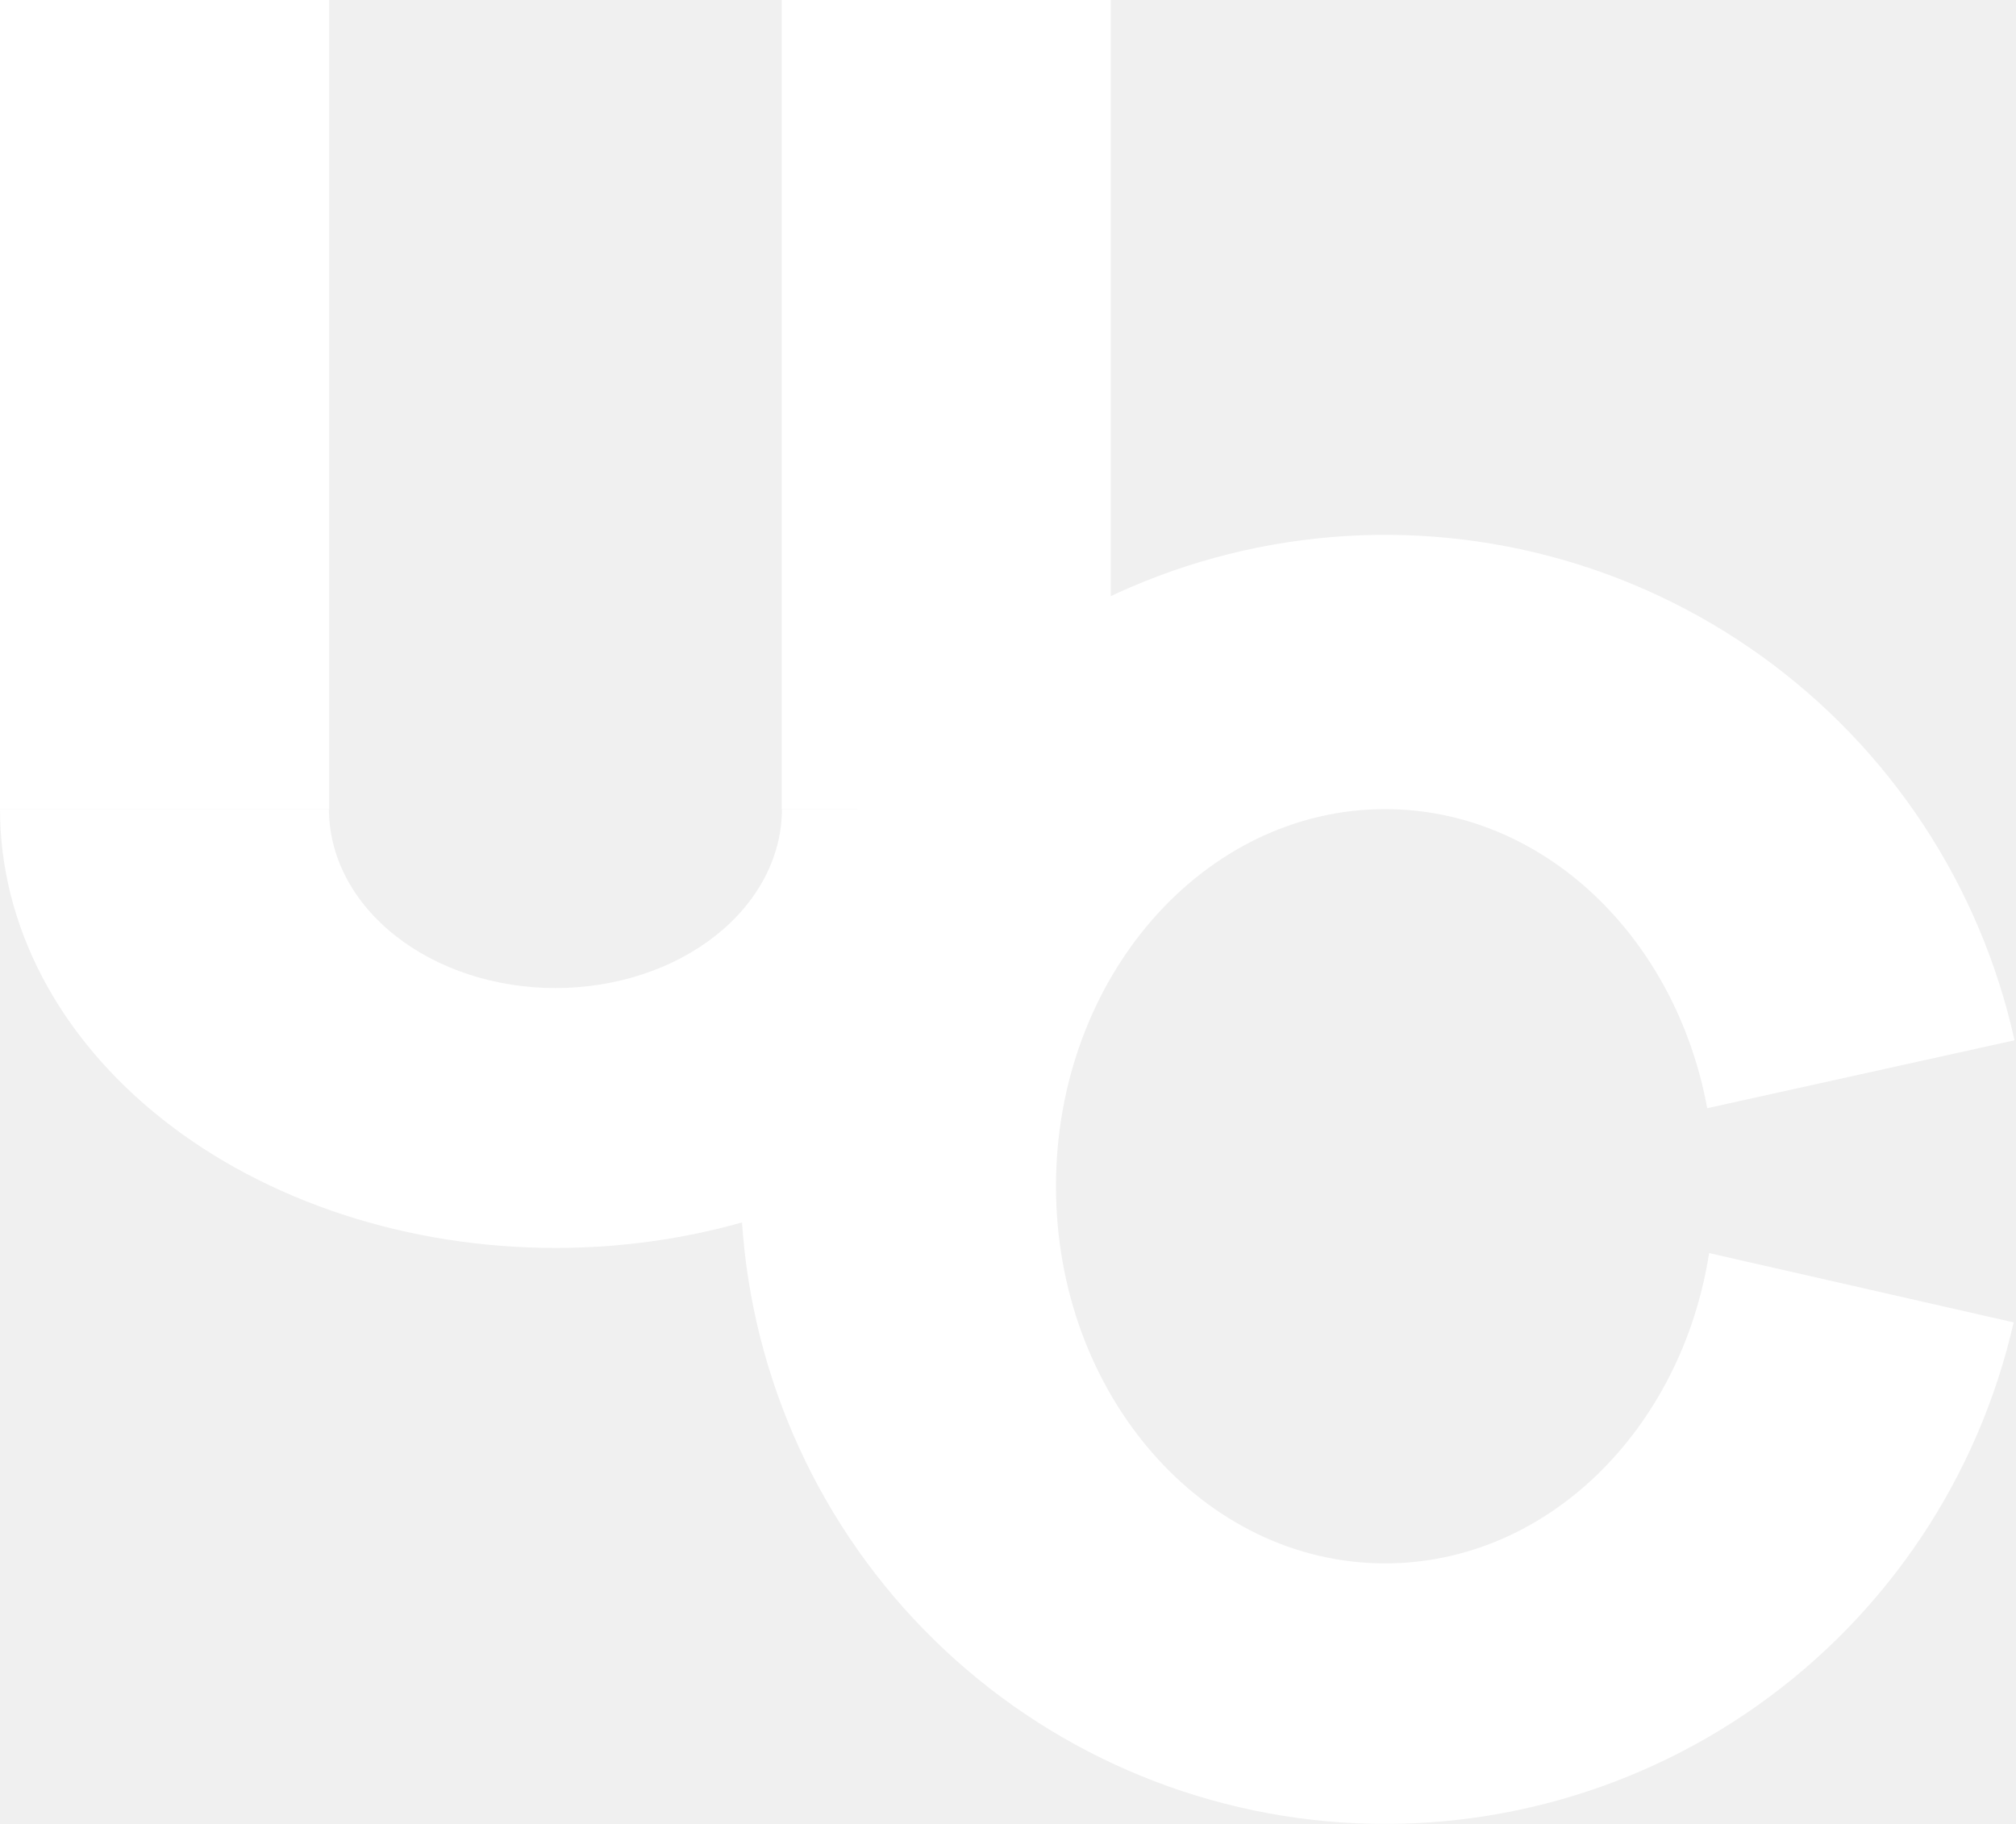
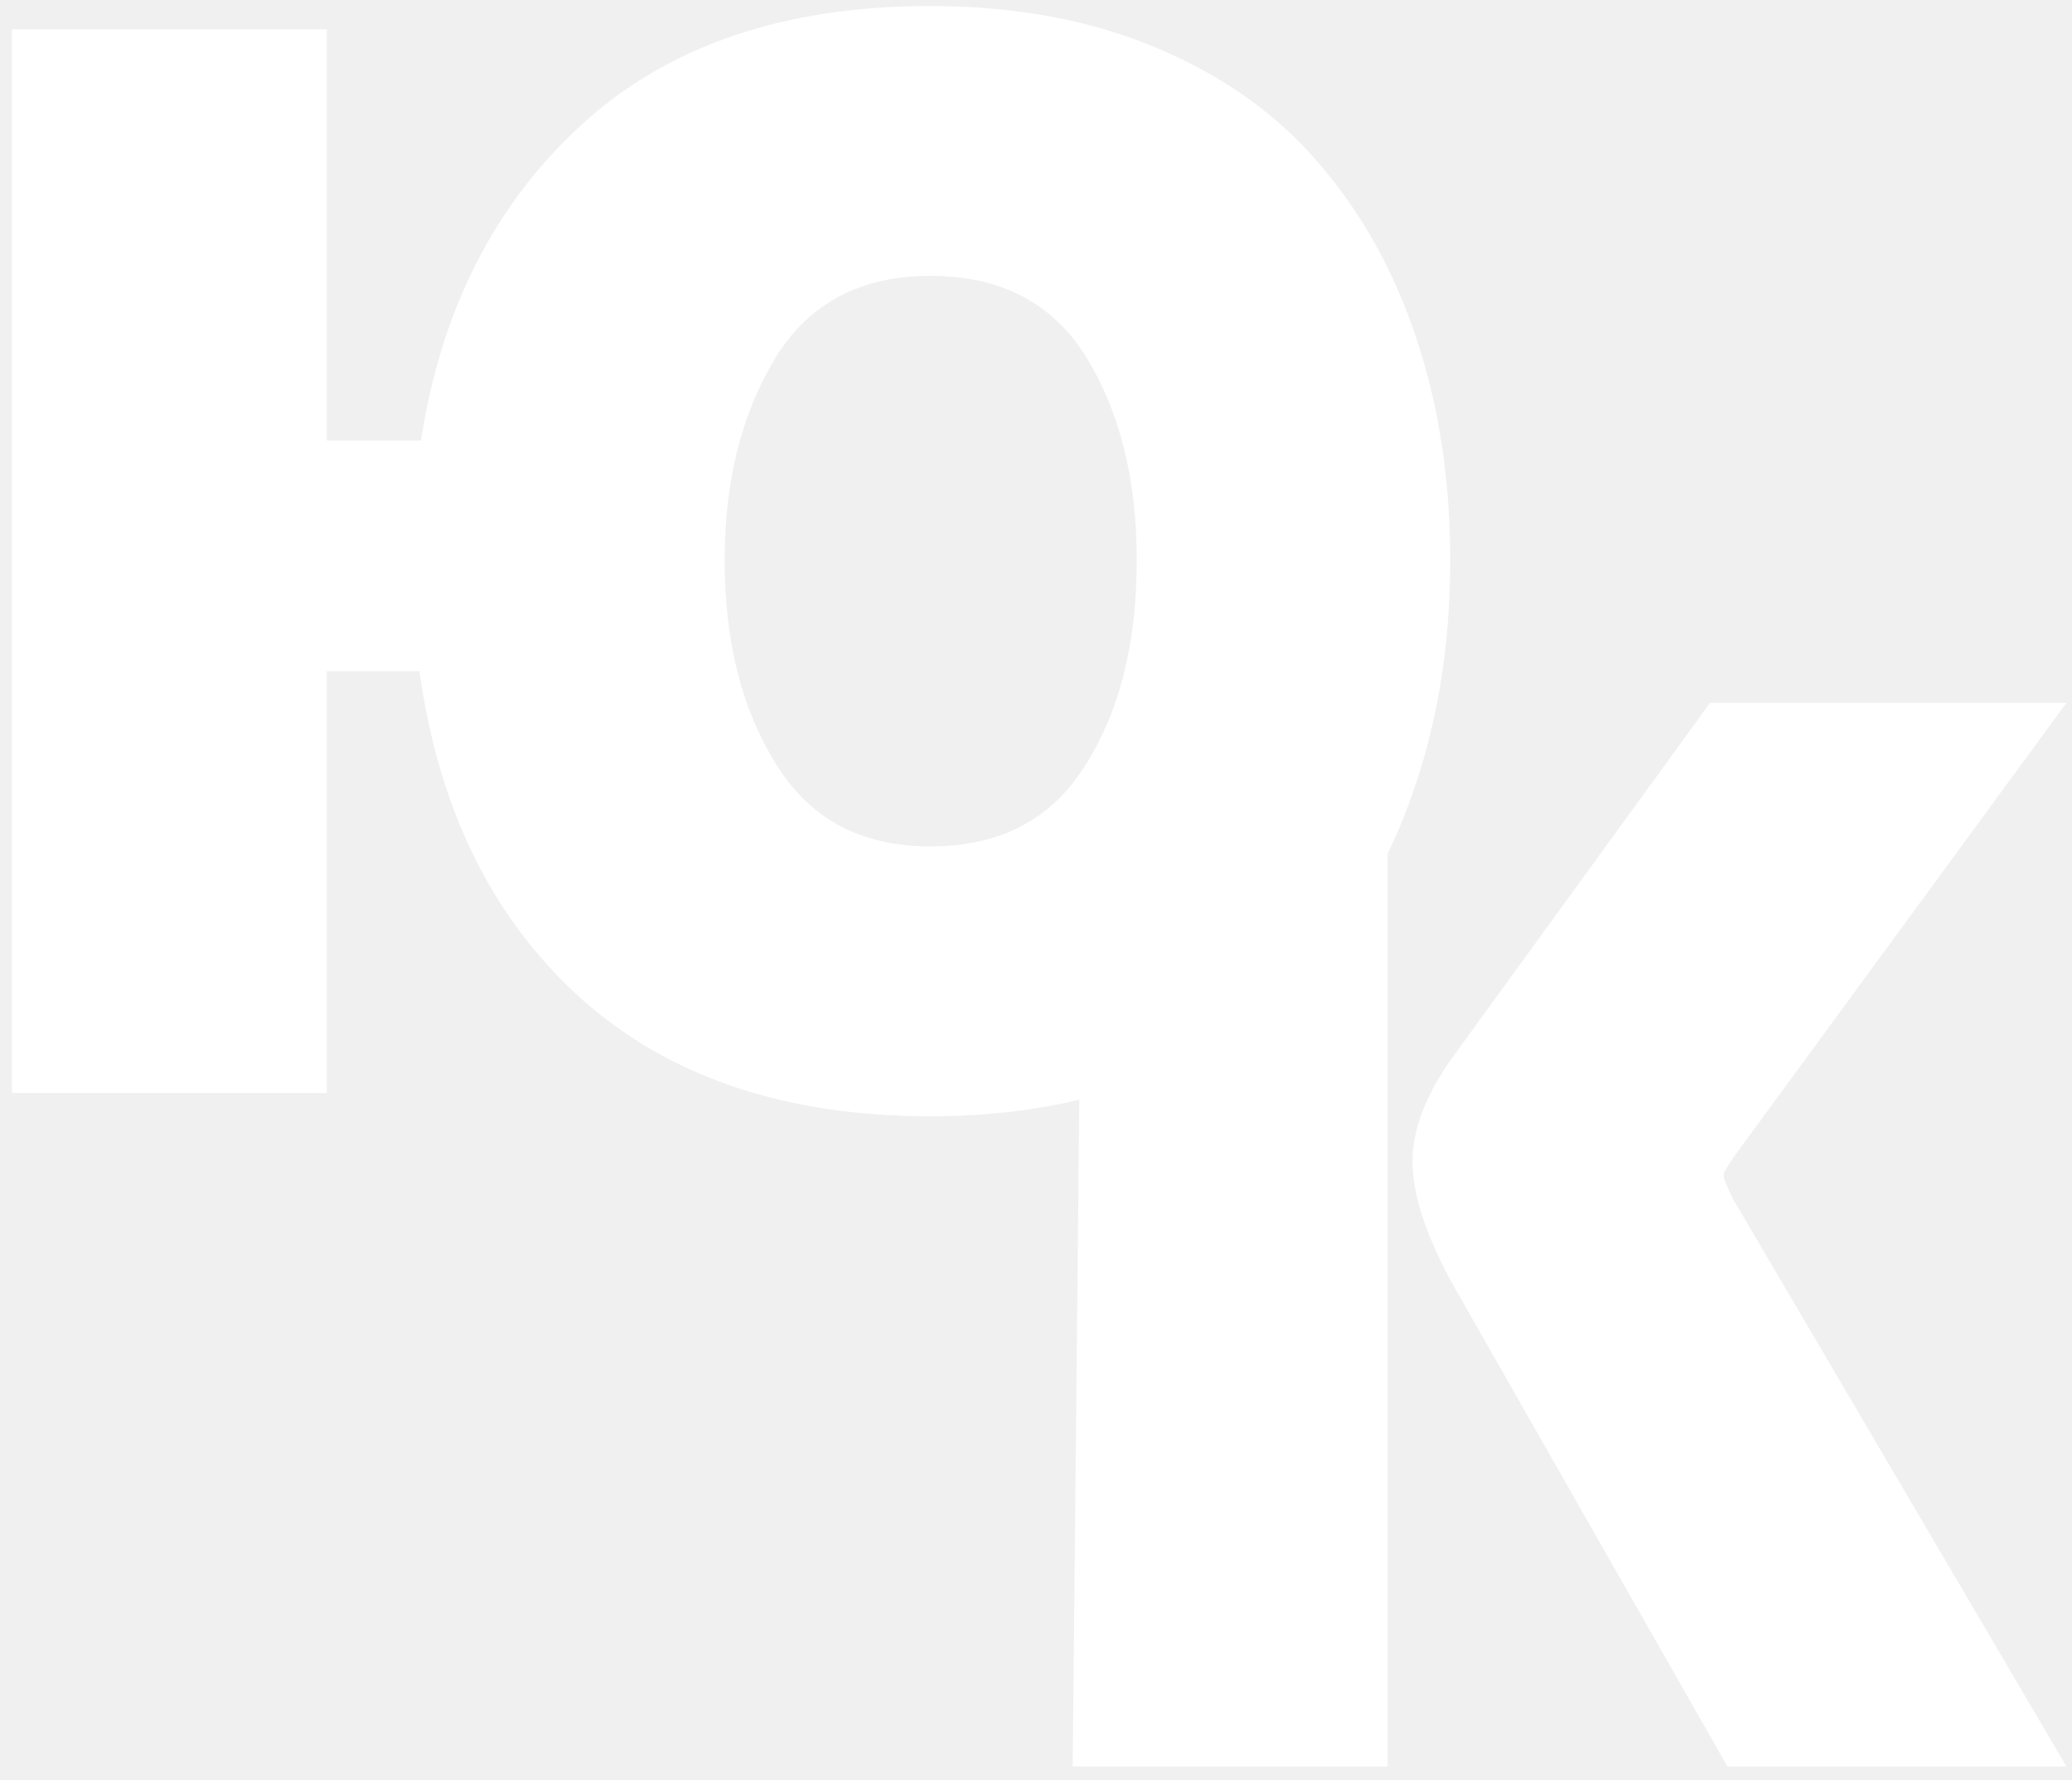
- <svg xmlns="http://www.w3.org/2000/svg" width="147" height="133" viewBox="0 0 147 133" fill="none">
-   <path d="M81 59C81 63.202 79.952 67.364 77.917 71.246C75.882 75.128 72.899 78.656 69.138 81.627C65.377 84.599 60.912 86.956 55.999 88.564C51.085 90.172 45.819 91 40.5 91C35.181 91 29.915 90.172 25.001 88.564C20.088 86.956 15.623 84.599 11.862 81.627C8.101 78.656 5.118 75.128 3.083 71.246C1.048 67.363 -4.64961e-07 63.202 0 59L23.985 59C23.985 60.714 24.412 62.41 25.242 63.994C26.072 65.577 27.288 67.016 28.822 68.227C30.355 69.439 32.176 70.4 34.18 71.056C36.184 71.712 38.331 72.049 40.5 72.049C42.669 72.049 44.816 71.712 46.82 71.056C48.824 70.4 50.645 69.439 52.178 68.227C53.712 67.016 54.928 65.577 55.758 63.994C56.588 62.41 57.016 60.714 57.016 59H81Z" fill="white" />
-   <path fill-rule="evenodd" clip-rule="evenodd" d="M128.424 47.831C137.82 54.581 144.395 64.56 146.892 75.856L124.484 80.809C122.196 68.353 112.551 59.002 100.999 59.002C87.744 59.002 76.999 71.314 76.999 86.502C76.999 101.689 87.744 114.002 100.999 114.002C112.802 114.002 122.615 104.239 124.623 91.376L146.828 96.429C144.261 107.71 137.624 117.647 128.186 124.339C118.749 131.031 107.175 134.008 95.68 132.698C84.185 131.389 73.577 125.885 65.887 117.242C58.197 108.599 53.964 97.423 54 85.854C54.036 74.285 58.338 63.136 66.082 54.54C73.826 45.945 84.468 40.508 95.971 39.27C107.473 38.032 119.029 41.08 128.424 47.831Z" fill="white" />
-   <path d="M0 0H24V59H0V0Z" fill="white" />
-   <path d="M57 0H80.996V59H57V0Z" fill="white" />
+ <svg xmlns="http://www.w3.org/2000/svg" width="156" height="134" viewBox="0 0 156 134" fill="none">
+   <path d="M80.762 133.018L81.499 58.754L104.473 52.924V133.018H80.762ZM109.465 79.471L128.751 52.924H155.582L130.623 86.999C130.585 87.075 130.434 87.301 130.169 87.679C129.905 88.056 129.773 88.339 129.773 88.528C129.773 88.754 130.018 89.358 130.51 90.339L155.582 133.018H130.056L110.032 97.867C107.574 93.679 106.345 90.207 106.345 87.452C106.345 84.999 107.385 82.339 109.465 79.471Z" fill="white" />
+   <path d="M54.557 42.17C54.557 48.283 55.843 53.396 58.414 57.51C60.948 61.661 64.824 63.736 70.043 63.736C75.337 63.736 79.251 61.661 81.785 57.51C84.319 53.472 85.586 48.359 85.586 42.17C85.586 36.132 84.319 31.038 81.785 26.887C79.251 22.811 75.337 20.774 70.043 20.774C64.824 20.774 60.948 22.811 58.414 26.887C55.843 31.113 54.557 36.208 54.557 42.17ZM0.895 82.302V2.208H24.606V33.17H31.697C33.209 23.321 37.237 15.396 43.779 9.397C50.283 3.434 59.038 0.453 70.043 0.453C76.434 0.453 82.126 1.51 87.117 3.623C92.147 5.736 96.25 8.68 99.427 12.453C102.641 16.227 105.062 20.623 106.688 25.642C108.351 30.661 109.184 36.17 109.184 42.17C109.184 48.17 108.351 53.699 106.688 58.755C105.062 63.812 102.641 68.227 99.427 72C96.25 75.774 92.147 78.736 87.117 80.887C82.126 83 76.434 84.057 70.043 84.057C59.076 84.057 50.283 81.076 43.666 75.113C37.048 69.114 33.02 60.925 31.583 50.548H24.606V82.302H0.895Z" fill="white" />
</svg>
